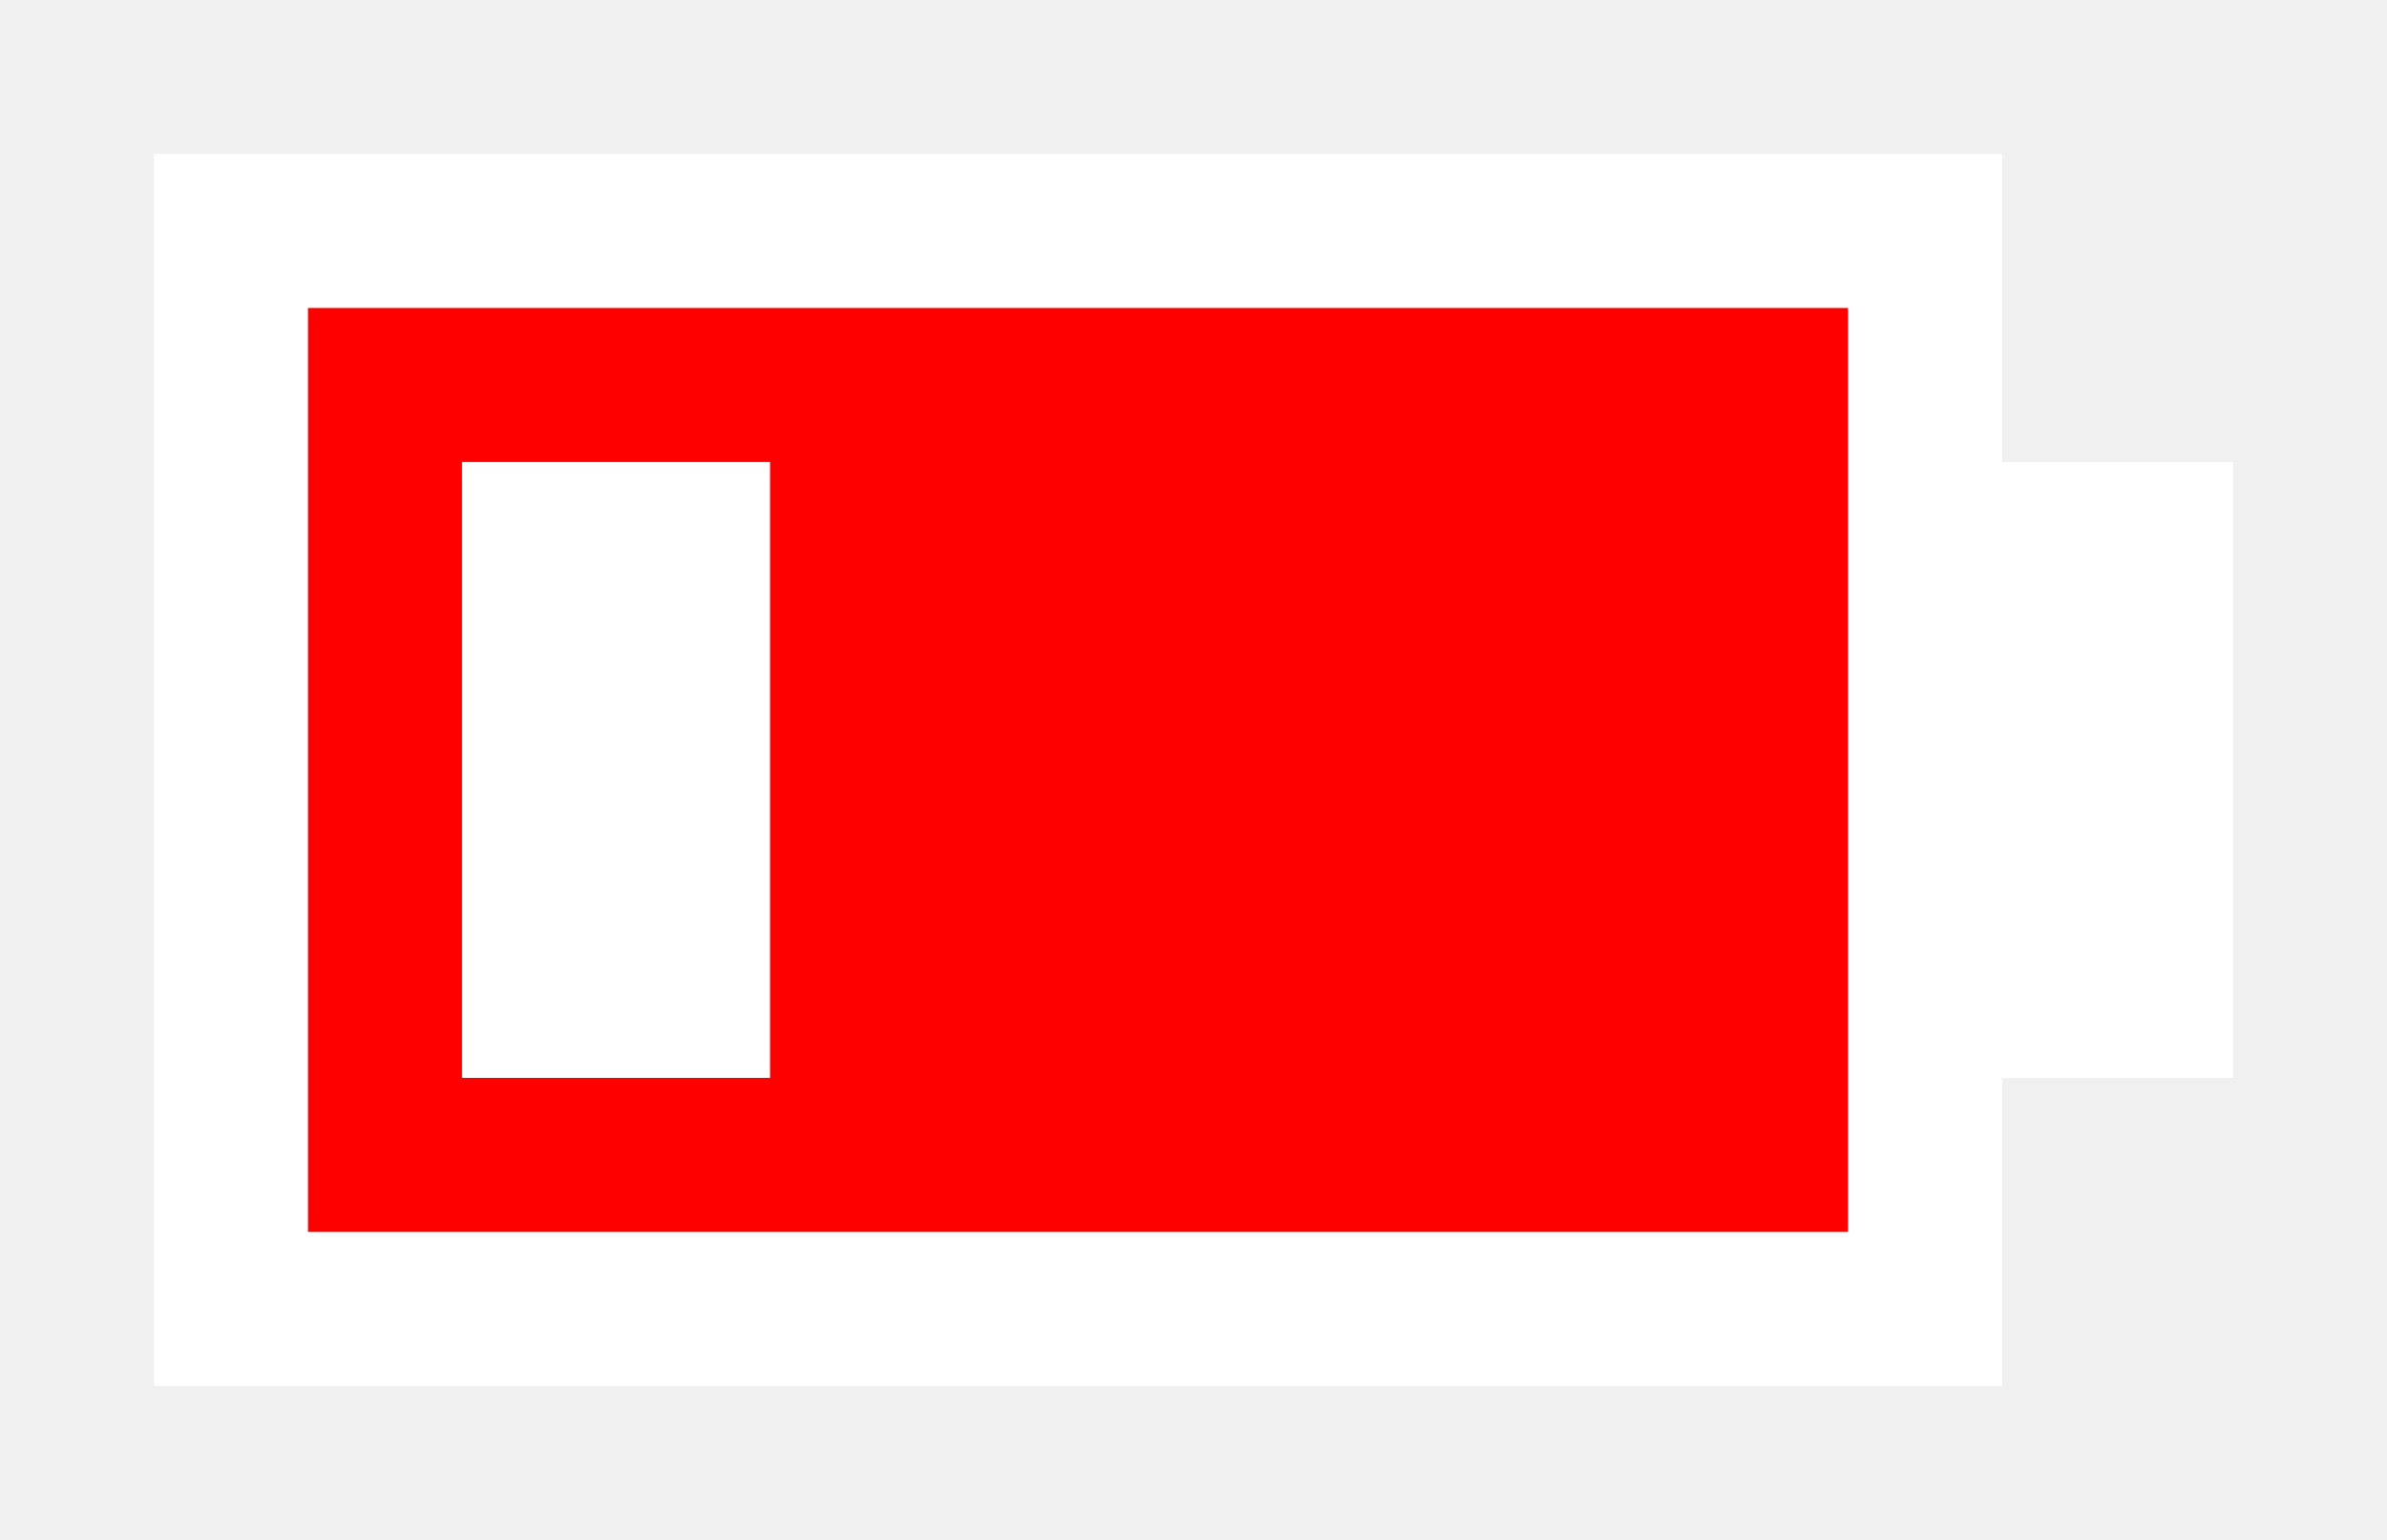
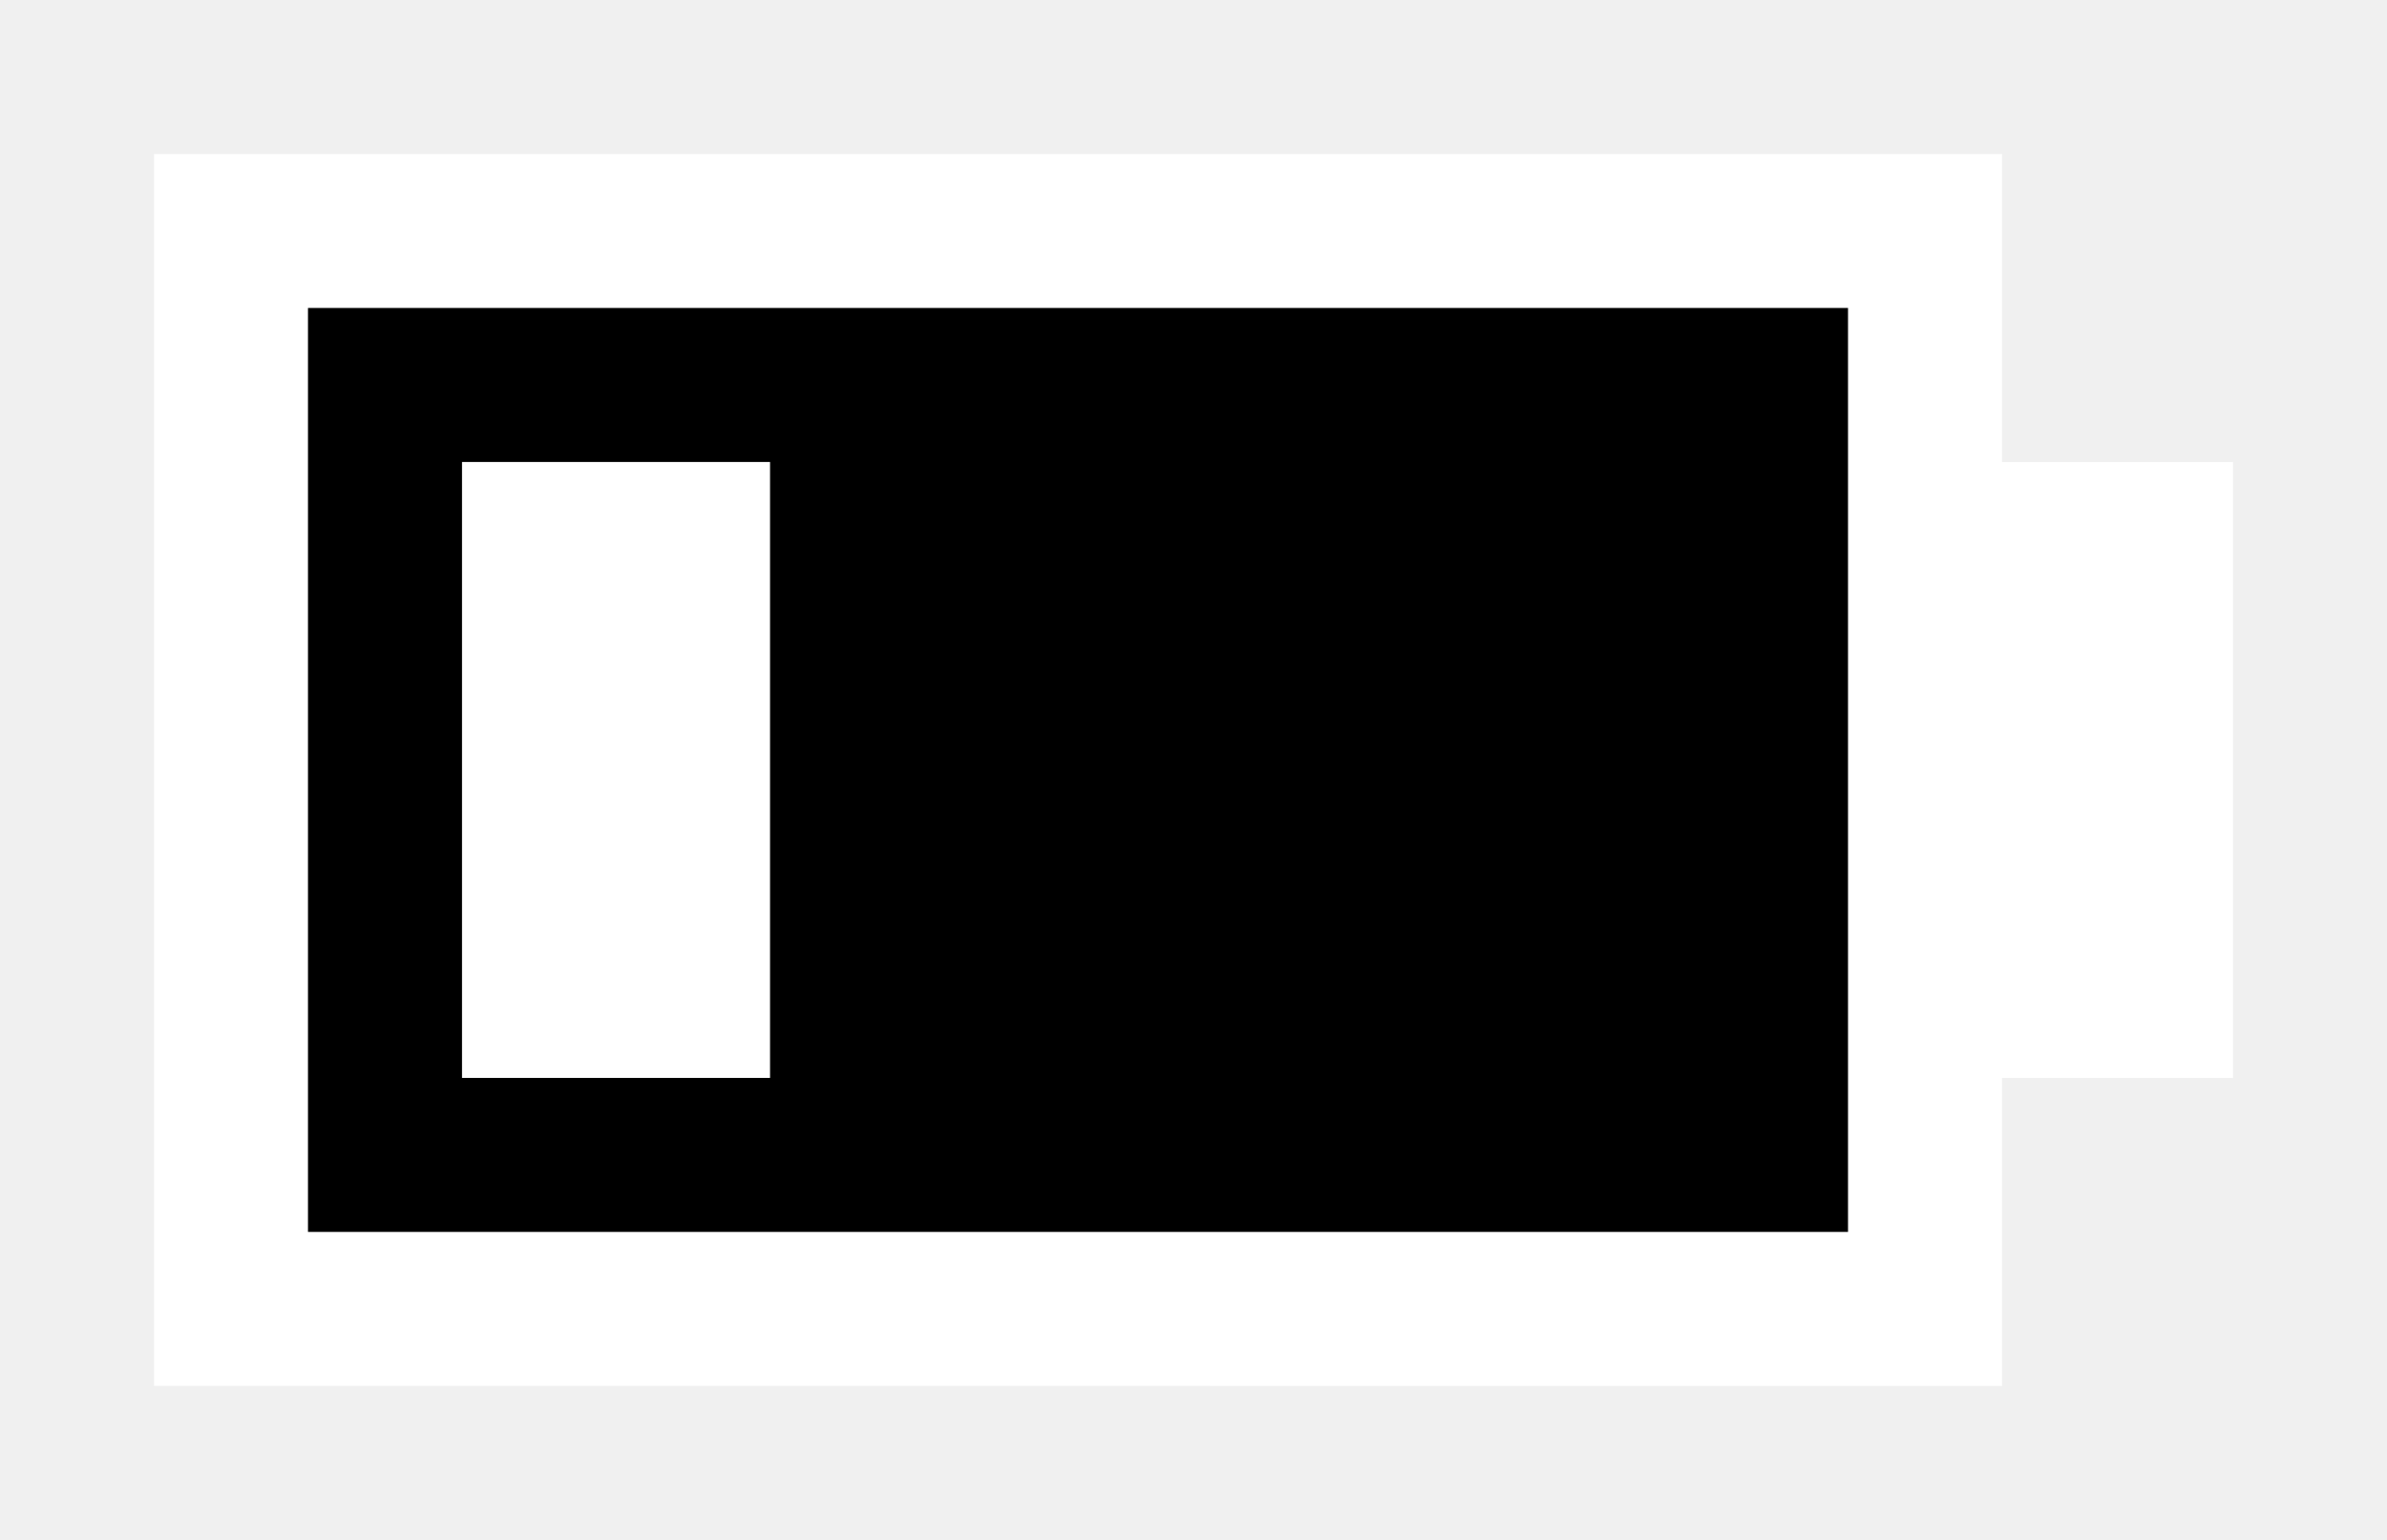
<svg xmlns="http://www.w3.org/2000/svg" version="1.1" id="svg2" width="41.333" height="26.667" viewBox="0 0 41.333 26.667">
  <defs id="defs6" />
  <g id="g20">
    <path style="fill:#ffffff;stroke-width:1.333" d="M 18.667,24 H 2.667 V 13.333 2.667 h 16 16 v 2.667 2.667 h 2 2 v 5.333 5.333 h -2 -2 v 2.667 2.667 z" id="path24" />
-     <path style="fill:#ff0000;stroke-width:1.333" d="M 18.667,21.333 H 5.333 v -8 -8 H 18.667 32 v 8 8 z m -8,-2.667 h 2.667 V 13.333 8 H 10.667 8 v 5.333 5.333 z" id="path22" />
+     <path style="fill:#000000;stroke-width:1.333" d="M 18.667,21.333 H 5.333 v -8 -8 H 18.667 32 v 8 8 z m -8,-2.667 h 2.667 V 13.333 8 H 10.667 8 v 5.333 5.333 z" id="path22" />
  </g>
</svg>
